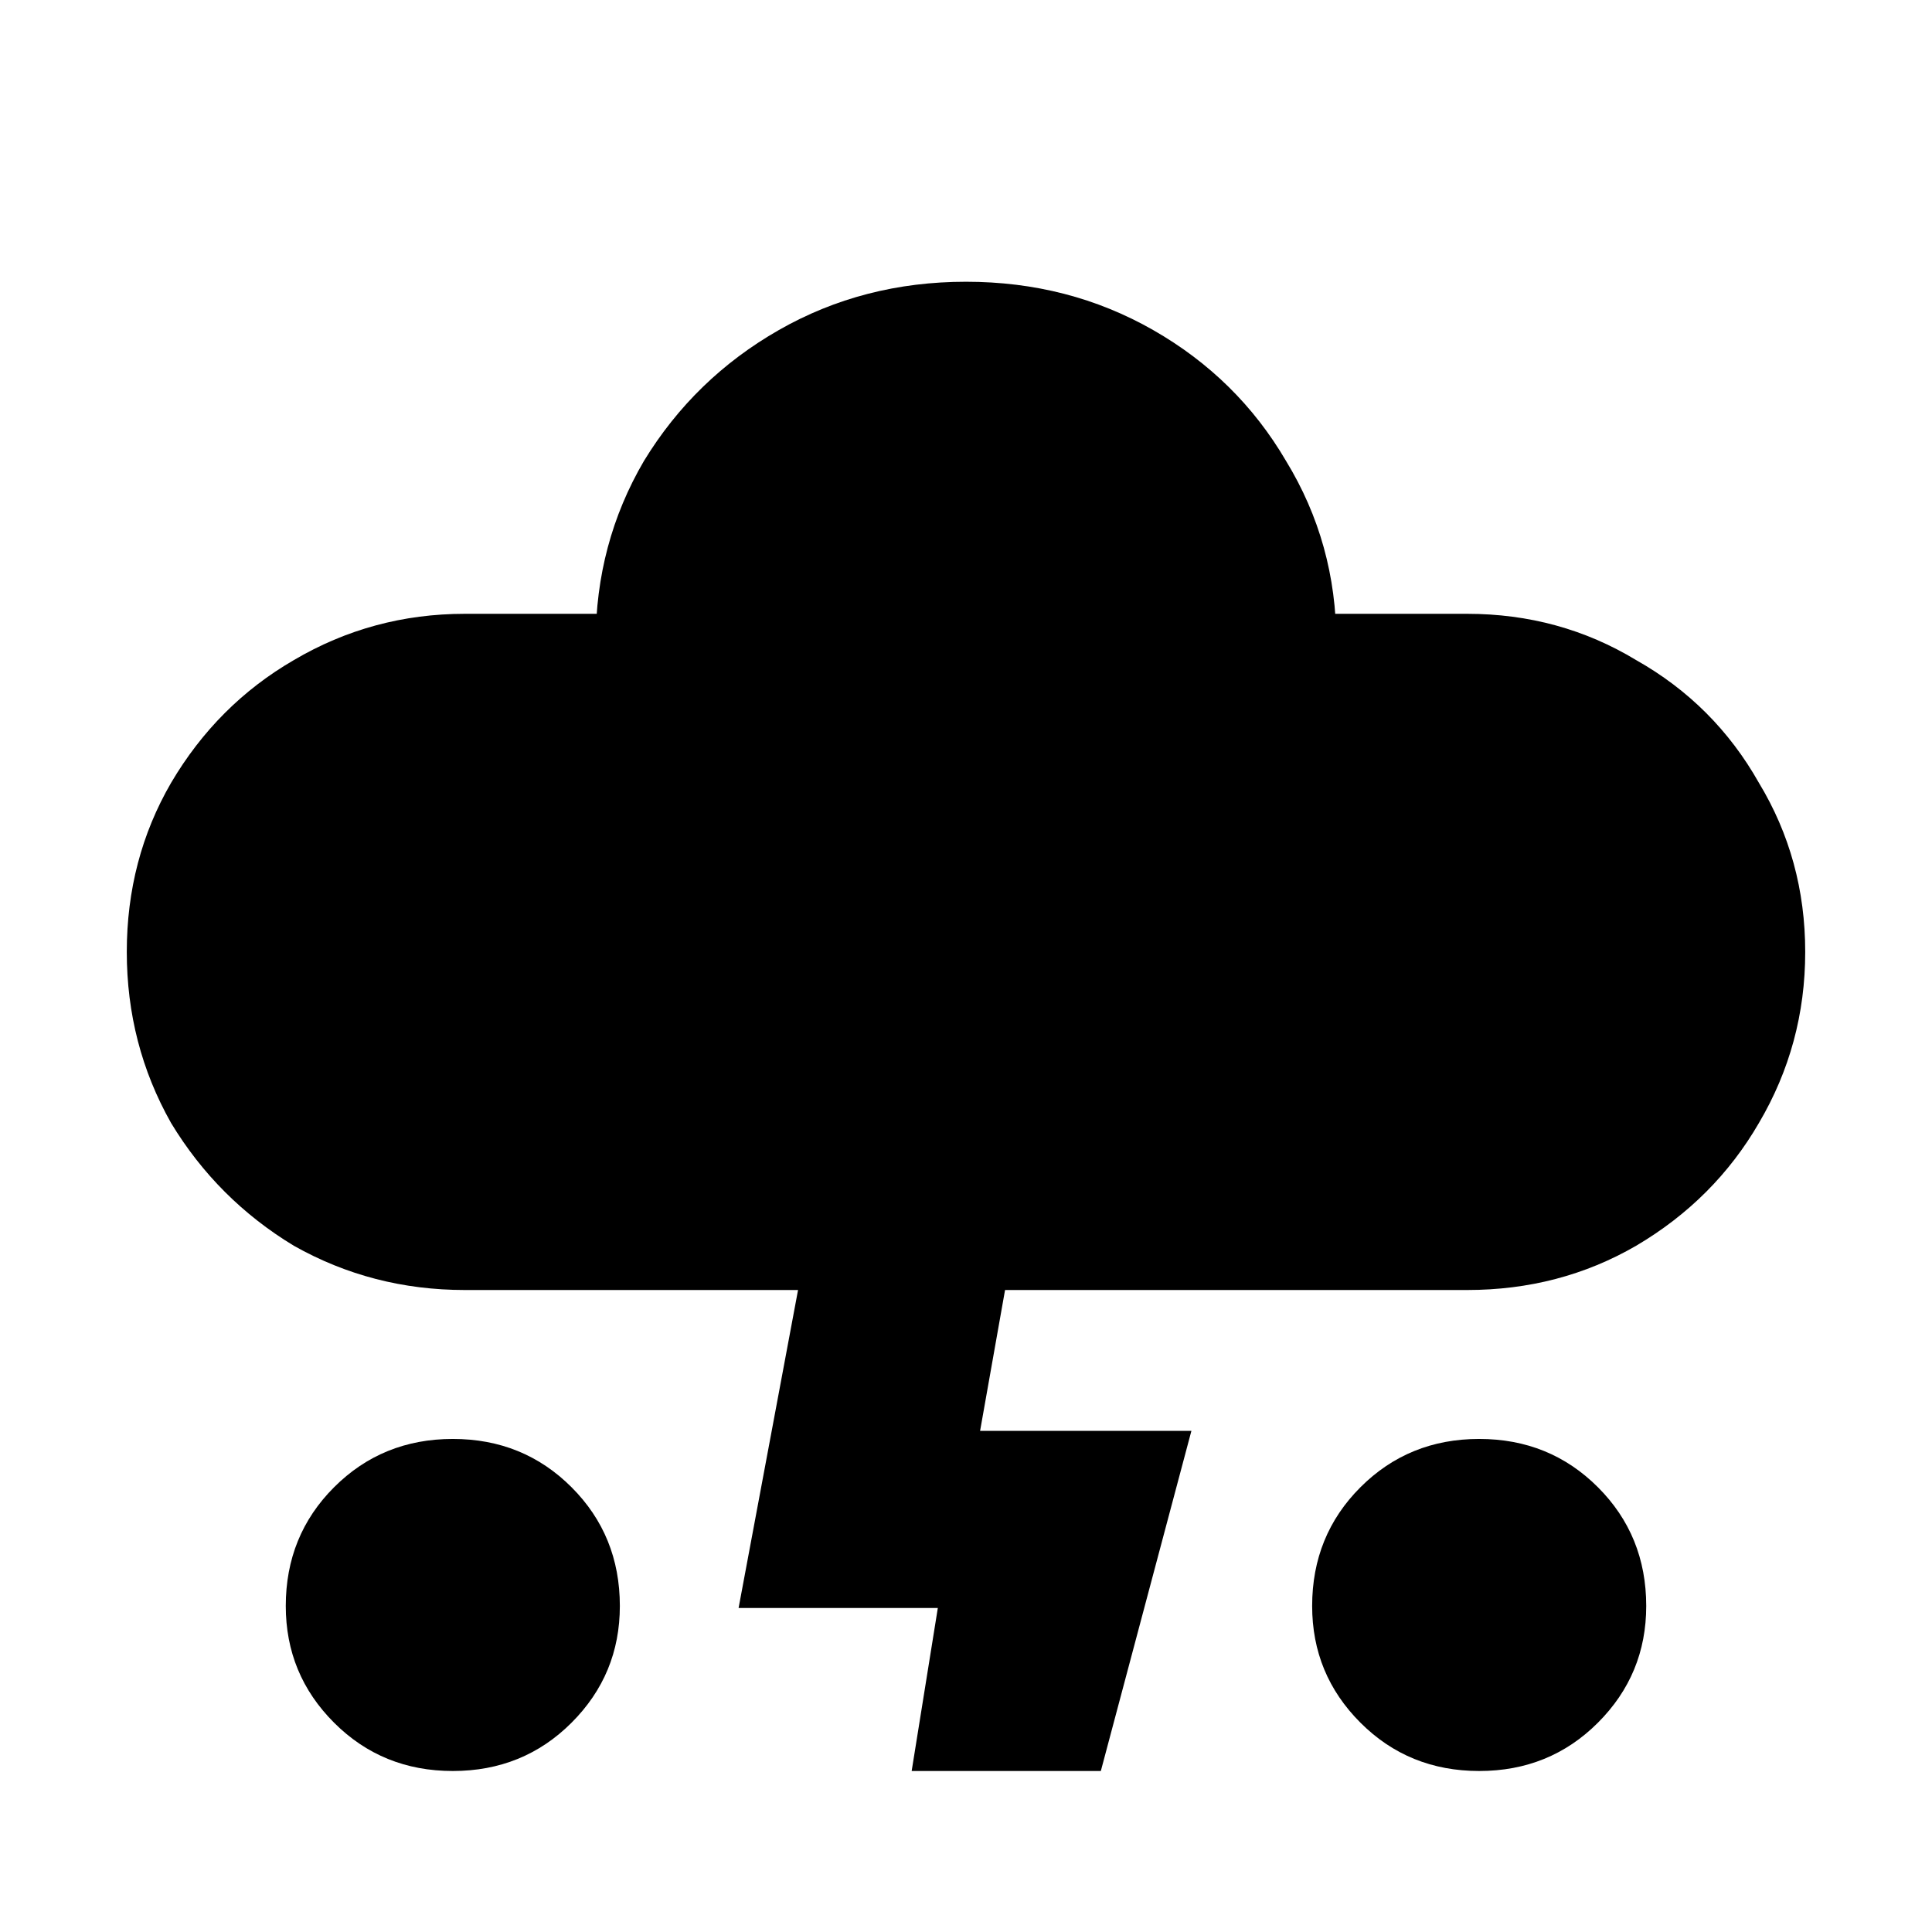
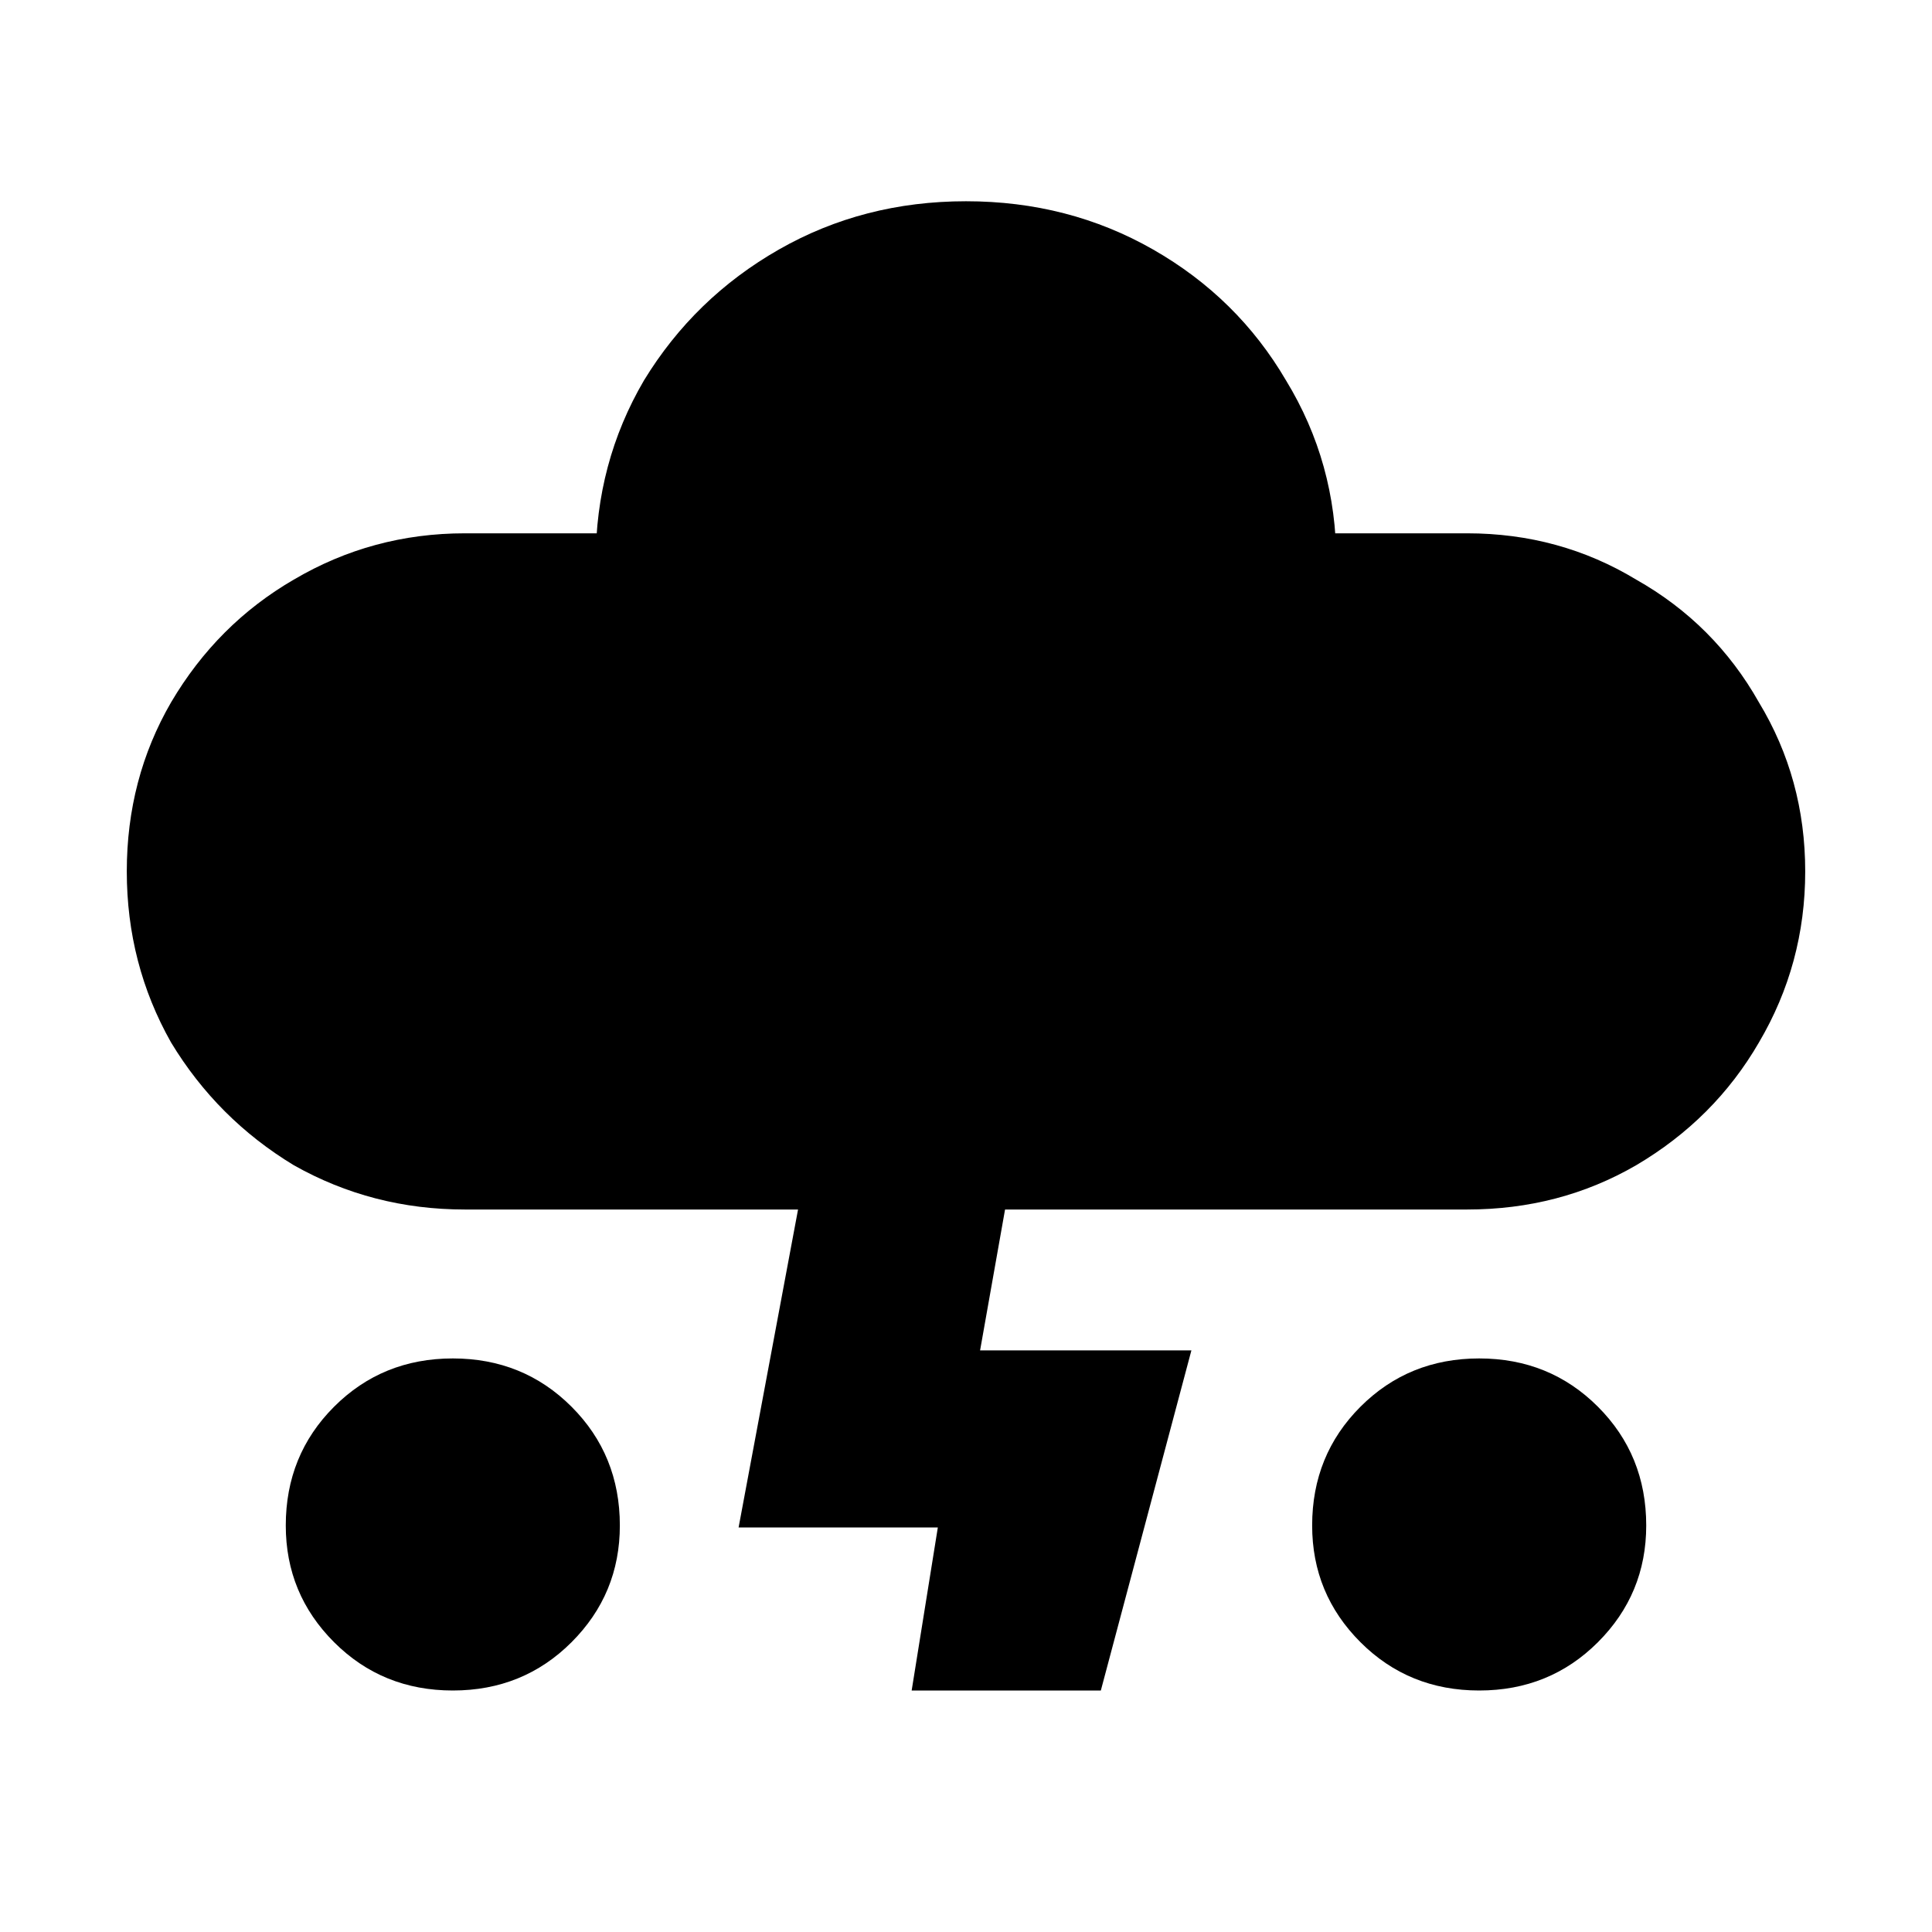
<svg xmlns="http://www.w3.org/2000/svg" width="24" height="24" viewBox="0 0 24 24" fill="none">
  <g clip-path="url(#clip0_3181_26572)">
    <rect width="24" height="24" fill="white" />
-     <path d="M5.775 16.025C5.008 16.025 4.3 15.842 3.65 15.475C3.017 15.092 2.508 14.583 2.125 13.95C1.758 13.3 1.575 12.592 1.575 11.825C1.575 11.058 1.758 10.358 2.125 9.725C2.508 9.075 3.017 8.567 3.65 8.2C4.3 7.817 5.008 7.625 5.775 7.625H7.85L7.4 7.975C7.4 7.158 7.6 6.408 8 5.725C8.417 5.042 8.975 4.5 9.675 4.1C10.375 3.7 11.15 3.5 12 3.5C12.85 3.5 13.625 3.7 14.325 4.1C15.025 4.5 15.575 5.042 15.975 5.725C16.392 6.408 16.6 7.158 16.6 7.975L16.2 7.625H18.225C18.992 7.625 19.692 7.817 20.325 8.2C20.975 8.567 21.483 9.075 21.85 9.725C22.233 10.358 22.425 11.058 22.425 11.825C22.425 12.592 22.233 13.3 21.85 13.95C21.483 14.583 20.975 15.092 20.325 15.475C19.692 15.842 18.992 16.025 18.225 16.025H5.775ZM18.375 22C17.792 22 17.3 21.8 16.9 21.4C16.5 21 16.3 20.517 16.3 19.95C16.3 19.367 16.5 18.875 16.9 18.475C17.3 18.075 17.792 17.875 18.375 17.875C18.958 17.875 19.45 18.075 19.85 18.475C20.25 18.875 20.45 19.367 20.45 19.95C20.45 20.517 20.25 21 19.85 21.4C19.45 21.8 18.958 22 18.375 22ZM5.625 22C5.042 22 4.55 21.8 4.15 21.4C3.75 21 3.55 20.517 3.55 19.95C3.55 19.367 3.75 18.875 4.15 18.475C4.55 18.075 5.042 17.875 5.625 17.875C6.208 17.875 6.7 18.075 7.1 18.475C7.5 18.875 7.7 19.367 7.7 19.95C7.7 20.517 7.5 21 7.1 21.4C6.7 21.8 6.208 22 5.625 22ZM11.65 19.975H9.175L10.325 13.825H12.875L12.175 17.775H14.8L13.675 22H11.325L11.65 19.975Z" fill="black" />
+     <path d="M5.775 15.025C5.008 15.025 4.3 14.842 3.65 14.475C3.017 14.092 2.508 13.583 2.125 12.95C1.758 12.3 1.575 11.592 1.575 10.825C1.575 10.058 1.758 9.358 2.125 8.725C2.508 8.075 3.017 7.567 3.65 7.2C4.3 6.817 5.008 6.625 5.775 6.625H7.85L7.4 6.975C7.4 6.158 7.6 5.408 8 4.725C8.417 4.042 8.975 3.5 9.675 3.1C10.375 2.7 11.15 2.5 12 2.5C12.85 2.5 13.625 2.7 14.325 3.1C15.025 3.5 15.575 4.042 15.975 4.725C16.392 5.408 16.6 6.158 16.6 6.975L16.2 6.625H18.225C18.992 6.625 19.692 6.817 20.325 7.2C20.975 7.567 21.483 8.075 21.85 8.725C22.233 9.358 22.425 10.058 22.425 10.825C22.425 11.592 22.233 12.3 21.85 12.95C21.483 13.583 20.975 14.092 20.325 14.475C19.692 14.842 18.992 15.025 18.225 15.025H5.775ZM18.375 21C17.792 21 17.3 20.8 16.9 20.4C16.5 20 16.3 19.517 16.3 18.95C16.3 18.367 16.5 17.875 16.9 17.475C17.3 17.075 17.792 16.875 18.375 16.875C18.958 16.875 19.45 17.075 19.85 17.475C20.25 17.875 20.45 18.367 20.45 18.95C20.45 19.517 20.25 20 19.85 20.4C19.45 20.8 18.958 21 18.375 21ZM5.625 21C5.042 21 4.55 20.8 4.15 20.4C3.75 20 3.55 19.517 3.55 18.95C3.55 18.367 3.75 17.875 4.15 17.475C4.55 17.075 5.042 16.875 5.625 16.875C6.208 16.875 6.7 17.075 7.1 17.475C7.5 17.875 7.7 18.367 7.7 18.95C7.7 19.517 7.5 20 7.1 20.4C6.7 20.8 6.208 21 5.625 21ZM11.65 18.975H9.175L10.325 12.825H12.875L12.175 16.775H14.8L13.675 21H11.325L11.65 18.975Z" fill="black" />
  </g>
  <defs>
    <clipPath id="clip0_3181_26572">
      <rect width="24" height="24" fill="white" />
    </clipPath>
  </defs>
</svg>
